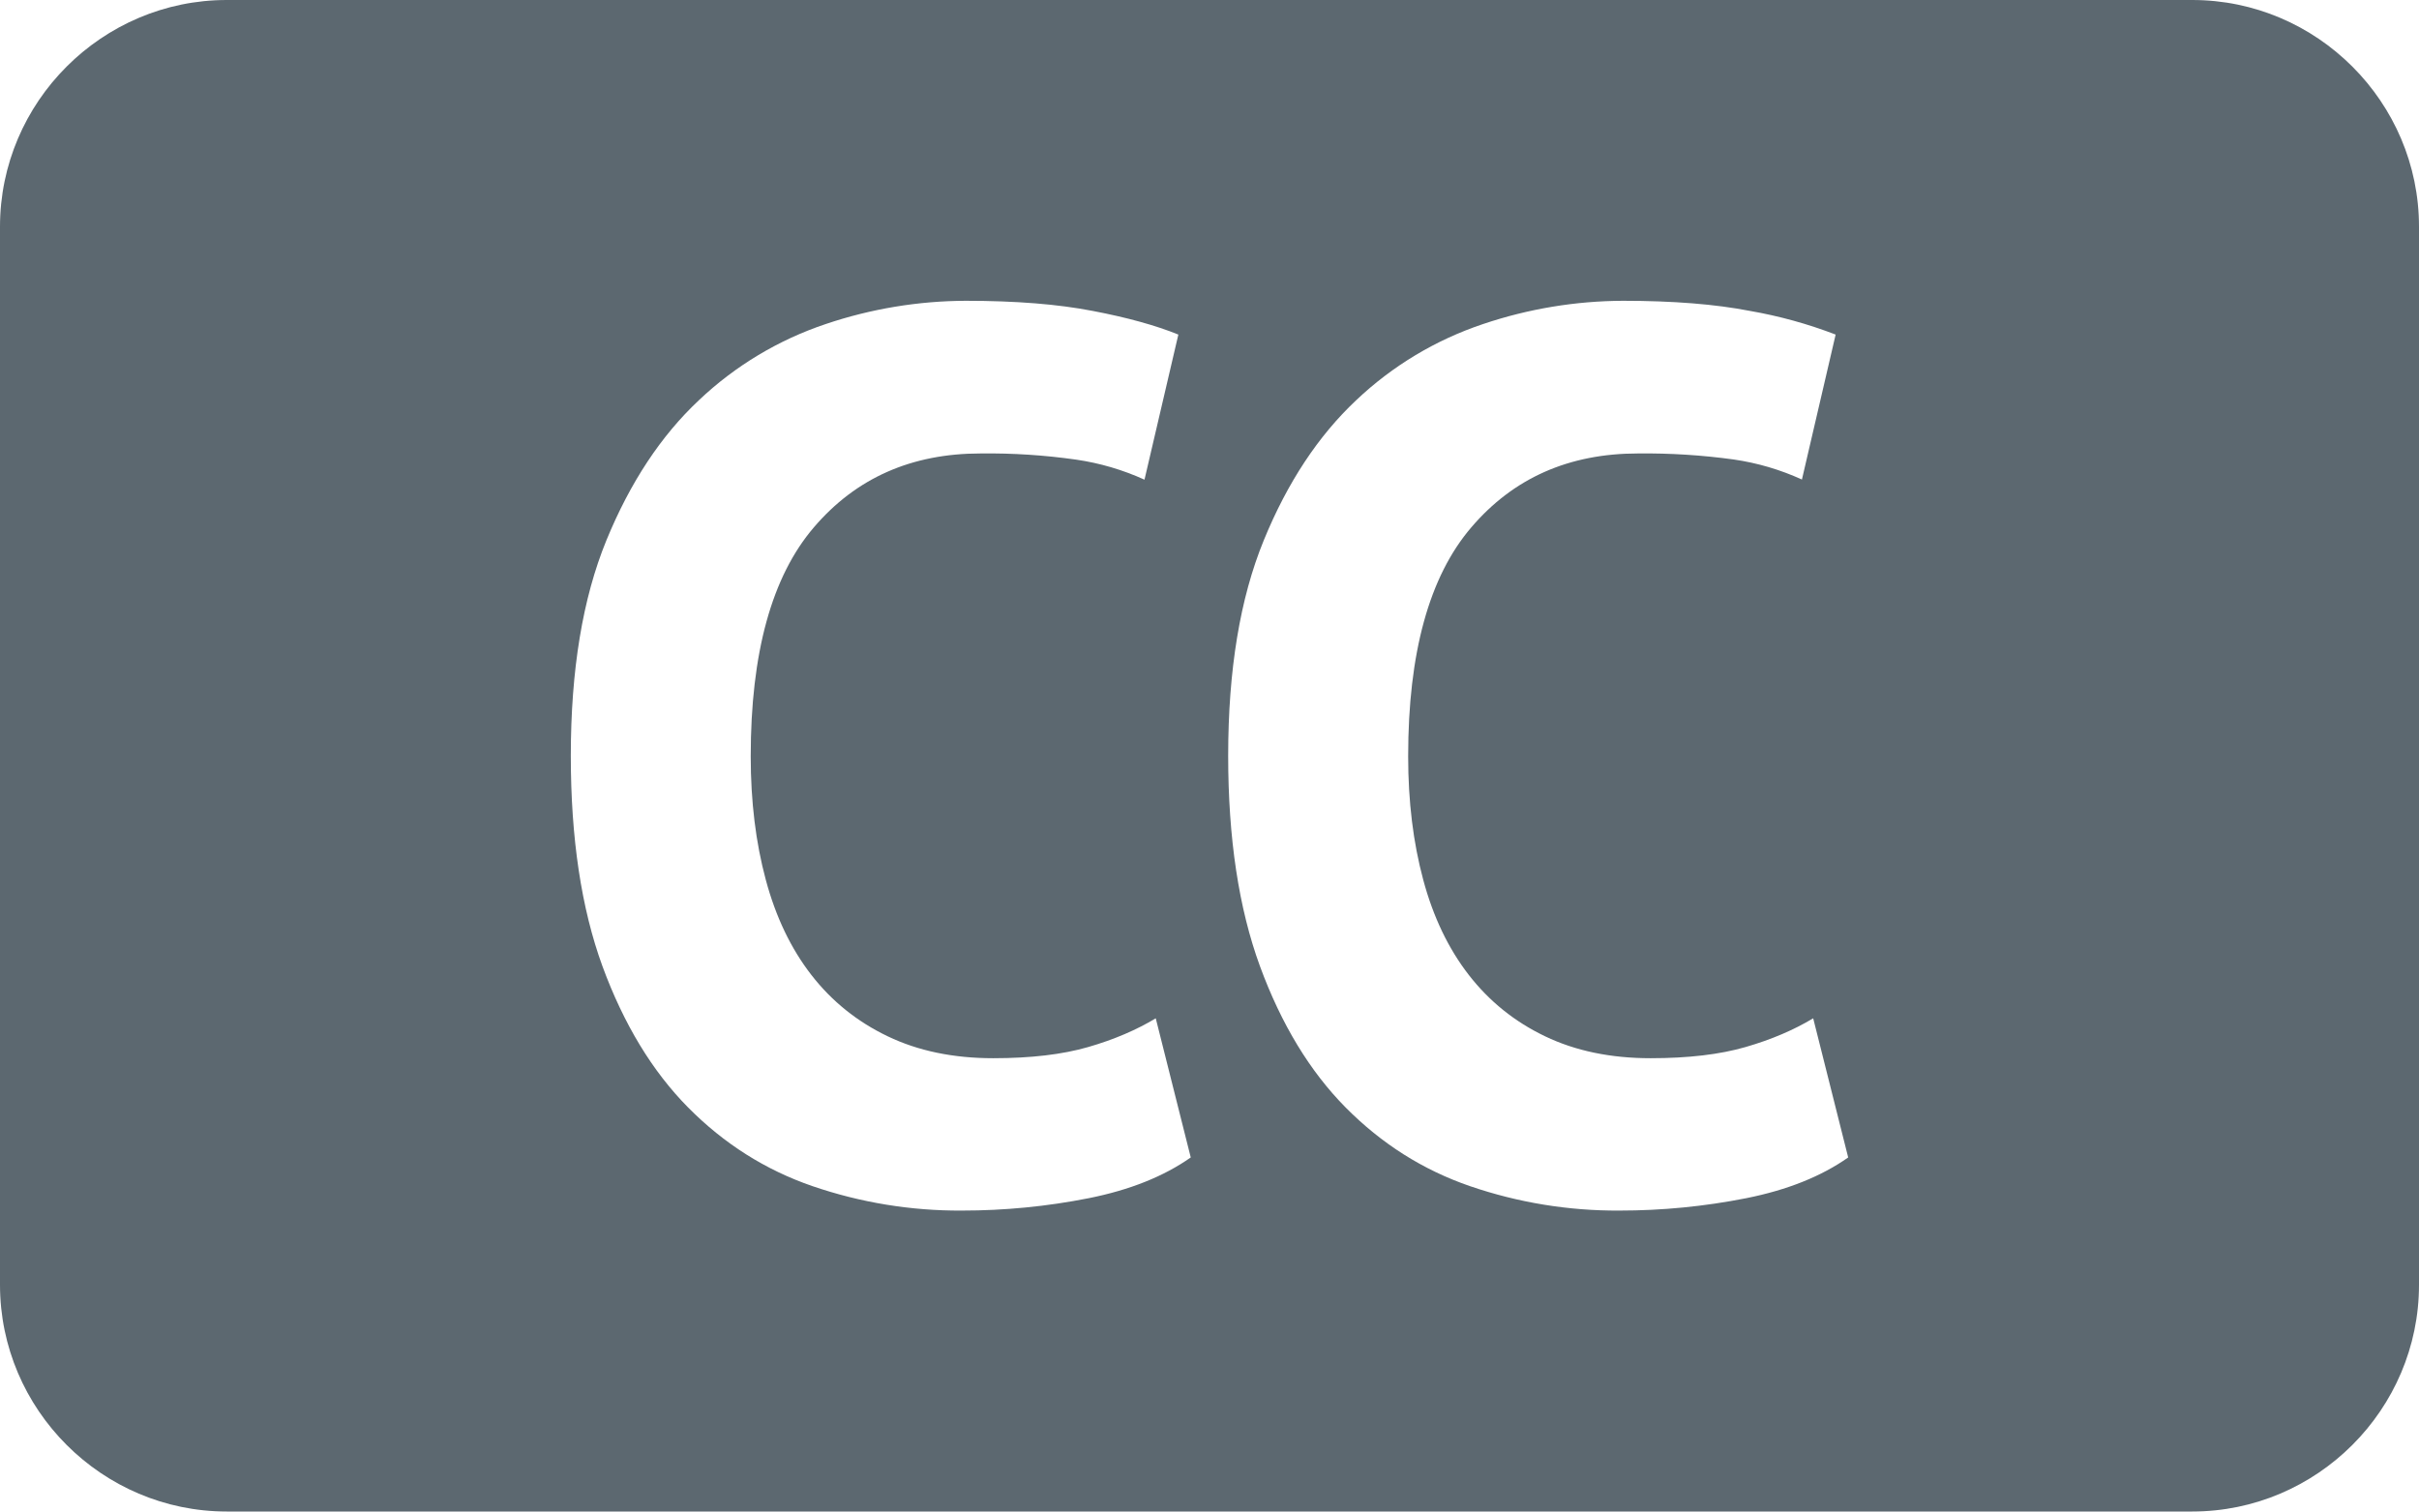
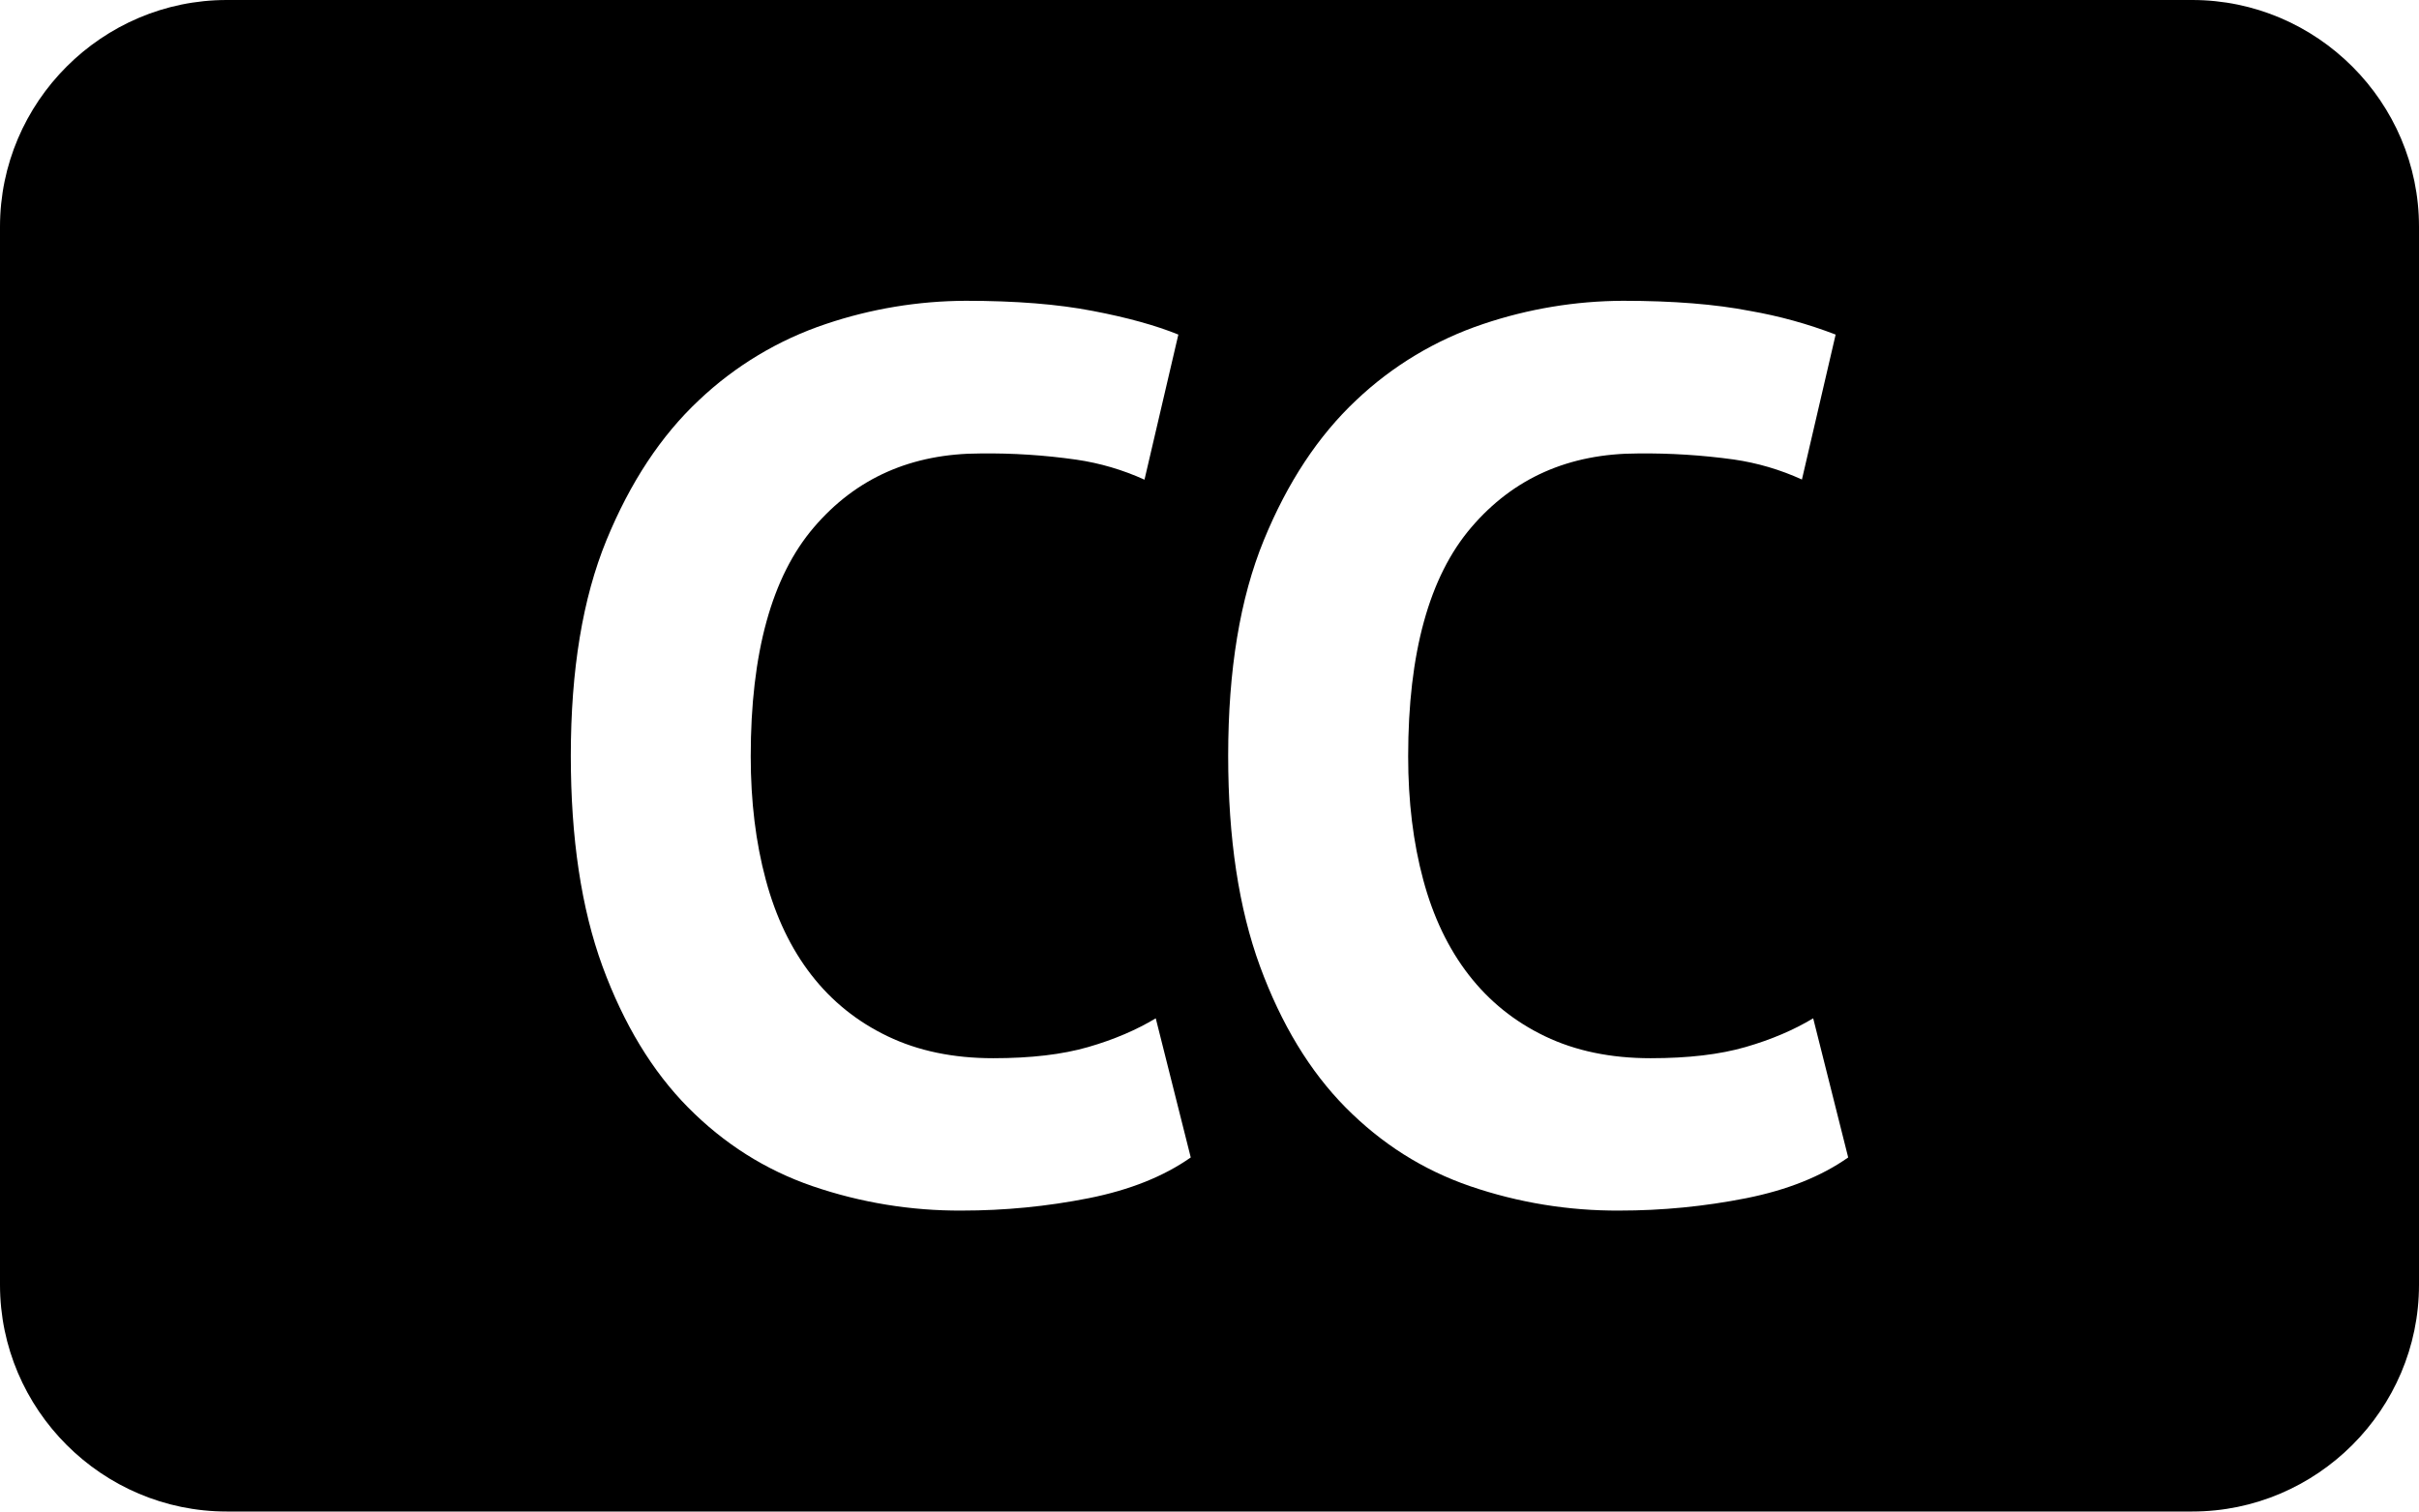
<svg xmlns="http://www.w3.org/2000/svg" version="1.0" width="32" height="20">
-   <path fill="#5c6870" d="M29 0H3C1.35 0 0 1.35 0 3v14c0 1.65 1.35 3 3 3h26c1.65 0 3-1.35 3-3V3c0-1.65-1.35-3-3-3zM14.403 15.854a8.61 8.61 0 01-1.678.164 5.986 5.986 0 01-1.976-.323c-.623-.214-1.172-.562-1.646-1.041s-.852-1.103-1.133-1.868c-.28-.766-.419-1.695-.419-2.786 0-1.134.157-2.085.471-2.851.315-.768.723-1.384 1.224-1.854a4.53 4.53 0 011.679-1.008 5.86 5.86 0 011.852-.307c.66 0 1.22.045 1.678.134.457.087.835.192 1.133.313l-.448 1.92a3.332 3.332 0 00-.902-.265A8.244 8.244 0 0012.973 6c-.915 0-1.649.325-2.206.977-.558.651-.836 1.663-.836 3.031 0 .598.067 1.142.199 1.632.132.493.334.913.603 1.26.271.349.607.619 1.01.812.402.193.867.29 1.396.29.496 0 .915-.049 1.257-.148.342-.099.639-.227.893-.38l.463 1.841c-.354.249-.803.43-1.349.539zm8.698 0a8.618 8.618 0 01-1.678.164 5.986 5.986 0 01-1.976-.323c-.623-.214-1.172-.562-1.646-1.041s-.852-1.103-1.133-1.868c-.281-.767-.421-1.695-.421-2.786 0-1.134.157-2.085.471-2.851.314-.768.723-1.384 1.223-1.854a4.526 4.526 0 011.68-1.008 5.858 5.858 0 011.851-.307c.661 0 1.221.045 1.678.134a6.05 6.05 0 011.133.313l-.446 1.918a3.314 3.314 0 00-.901-.265A8.569 8.569 0 0021.67 6c-.915 0-1.649.325-2.206.977-.558.651-.836 1.663-.836 3.031 0 .598.067 1.142.199 1.632.132.493.334.913.603 1.26.271.349.606.619 1.009.812.402.193.868.29 1.396.29.497 0 .915-.049 1.257-.148.342-.099.64-.227.894-.38l.463 1.841c-.353.249-.803.43-1.348.539z" />
+   <path d="M29 0H3C1.35 0 0 1.35 0 3v14c0 1.65 1.35 3 3 3h26c1.65 0 3-1.35 3-3V3c0-1.65-1.35-3-3-3zM14.403 15.854a8.61 8.61 0 01-1.678.164 5.986 5.986 0 01-1.976-.323c-.623-.214-1.172-.562-1.646-1.041s-.852-1.103-1.133-1.868c-.28-.766-.419-1.695-.419-2.786 0-1.134.157-2.085.471-2.851.315-.768.723-1.384 1.224-1.854a4.53 4.53 0 011.679-1.008 5.86 5.86 0 011.852-.307c.66 0 1.22.045 1.678.134.457.087.835.192 1.133.313l-.448 1.92a3.332 3.332 0 00-.902-.265A8.244 8.244 0 0012.973 6c-.915 0-1.649.325-2.206.977-.558.651-.836 1.663-.836 3.031 0 .598.067 1.142.199 1.632.132.493.334.913.603 1.26.271.349.607.619 1.01.812.402.193.867.29 1.396.29.496 0 .915-.049 1.257-.148.342-.099.639-.227.893-.38l.463 1.841c-.354.249-.803.43-1.349.539zm8.698 0a8.618 8.618 0 01-1.678.164 5.986 5.986 0 01-1.976-.323c-.623-.214-1.172-.562-1.646-1.041s-.852-1.103-1.133-1.868c-.281-.767-.421-1.695-.421-2.786 0-1.134.157-2.085.471-2.851.314-.768.723-1.384 1.223-1.854a4.526 4.526 0 011.68-1.008 5.858 5.858 0 011.851-.307c.661 0 1.221.045 1.678.134a6.05 6.05 0 011.133.313l-.446 1.918a3.314 3.314 0 00-.901-.265A8.569 8.569 0 0021.67 6c-.915 0-1.649.325-2.206.977-.558.651-.836 1.663-.836 3.031 0 .598.067 1.142.199 1.632.132.493.334.913.603 1.26.271.349.606.619 1.009.812.402.193.868.29 1.396.29.497 0 .915-.049 1.257-.148.342-.099.64-.227.894-.38l.463 1.841c-.353.249-.803.43-1.348.539z" />
</svg>
